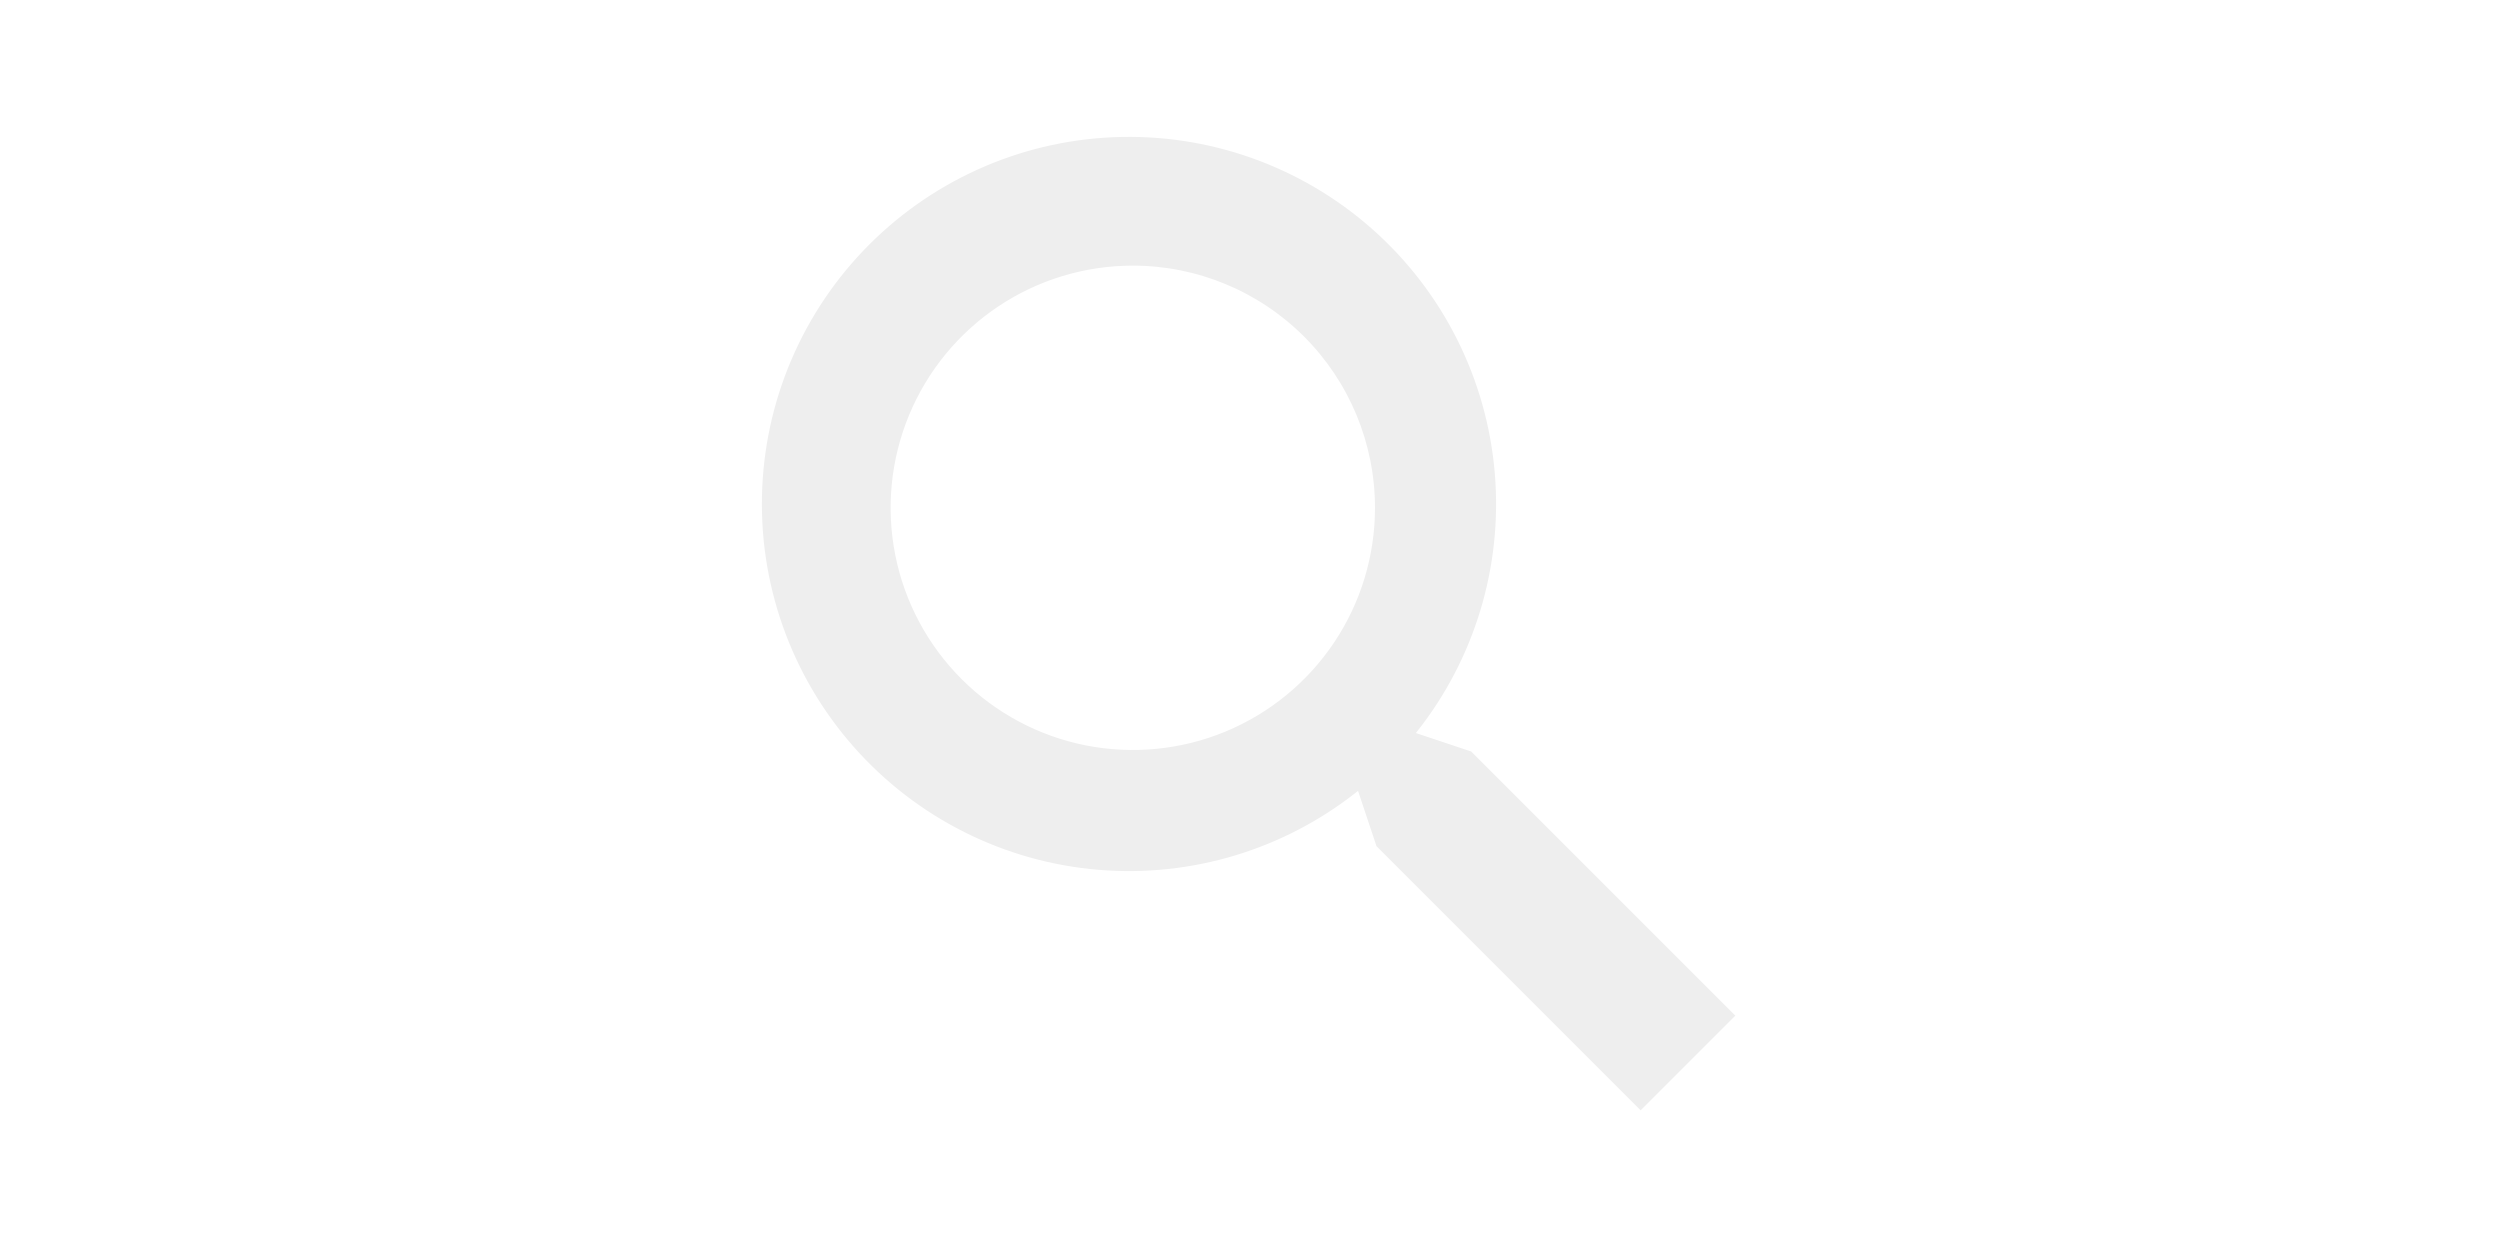
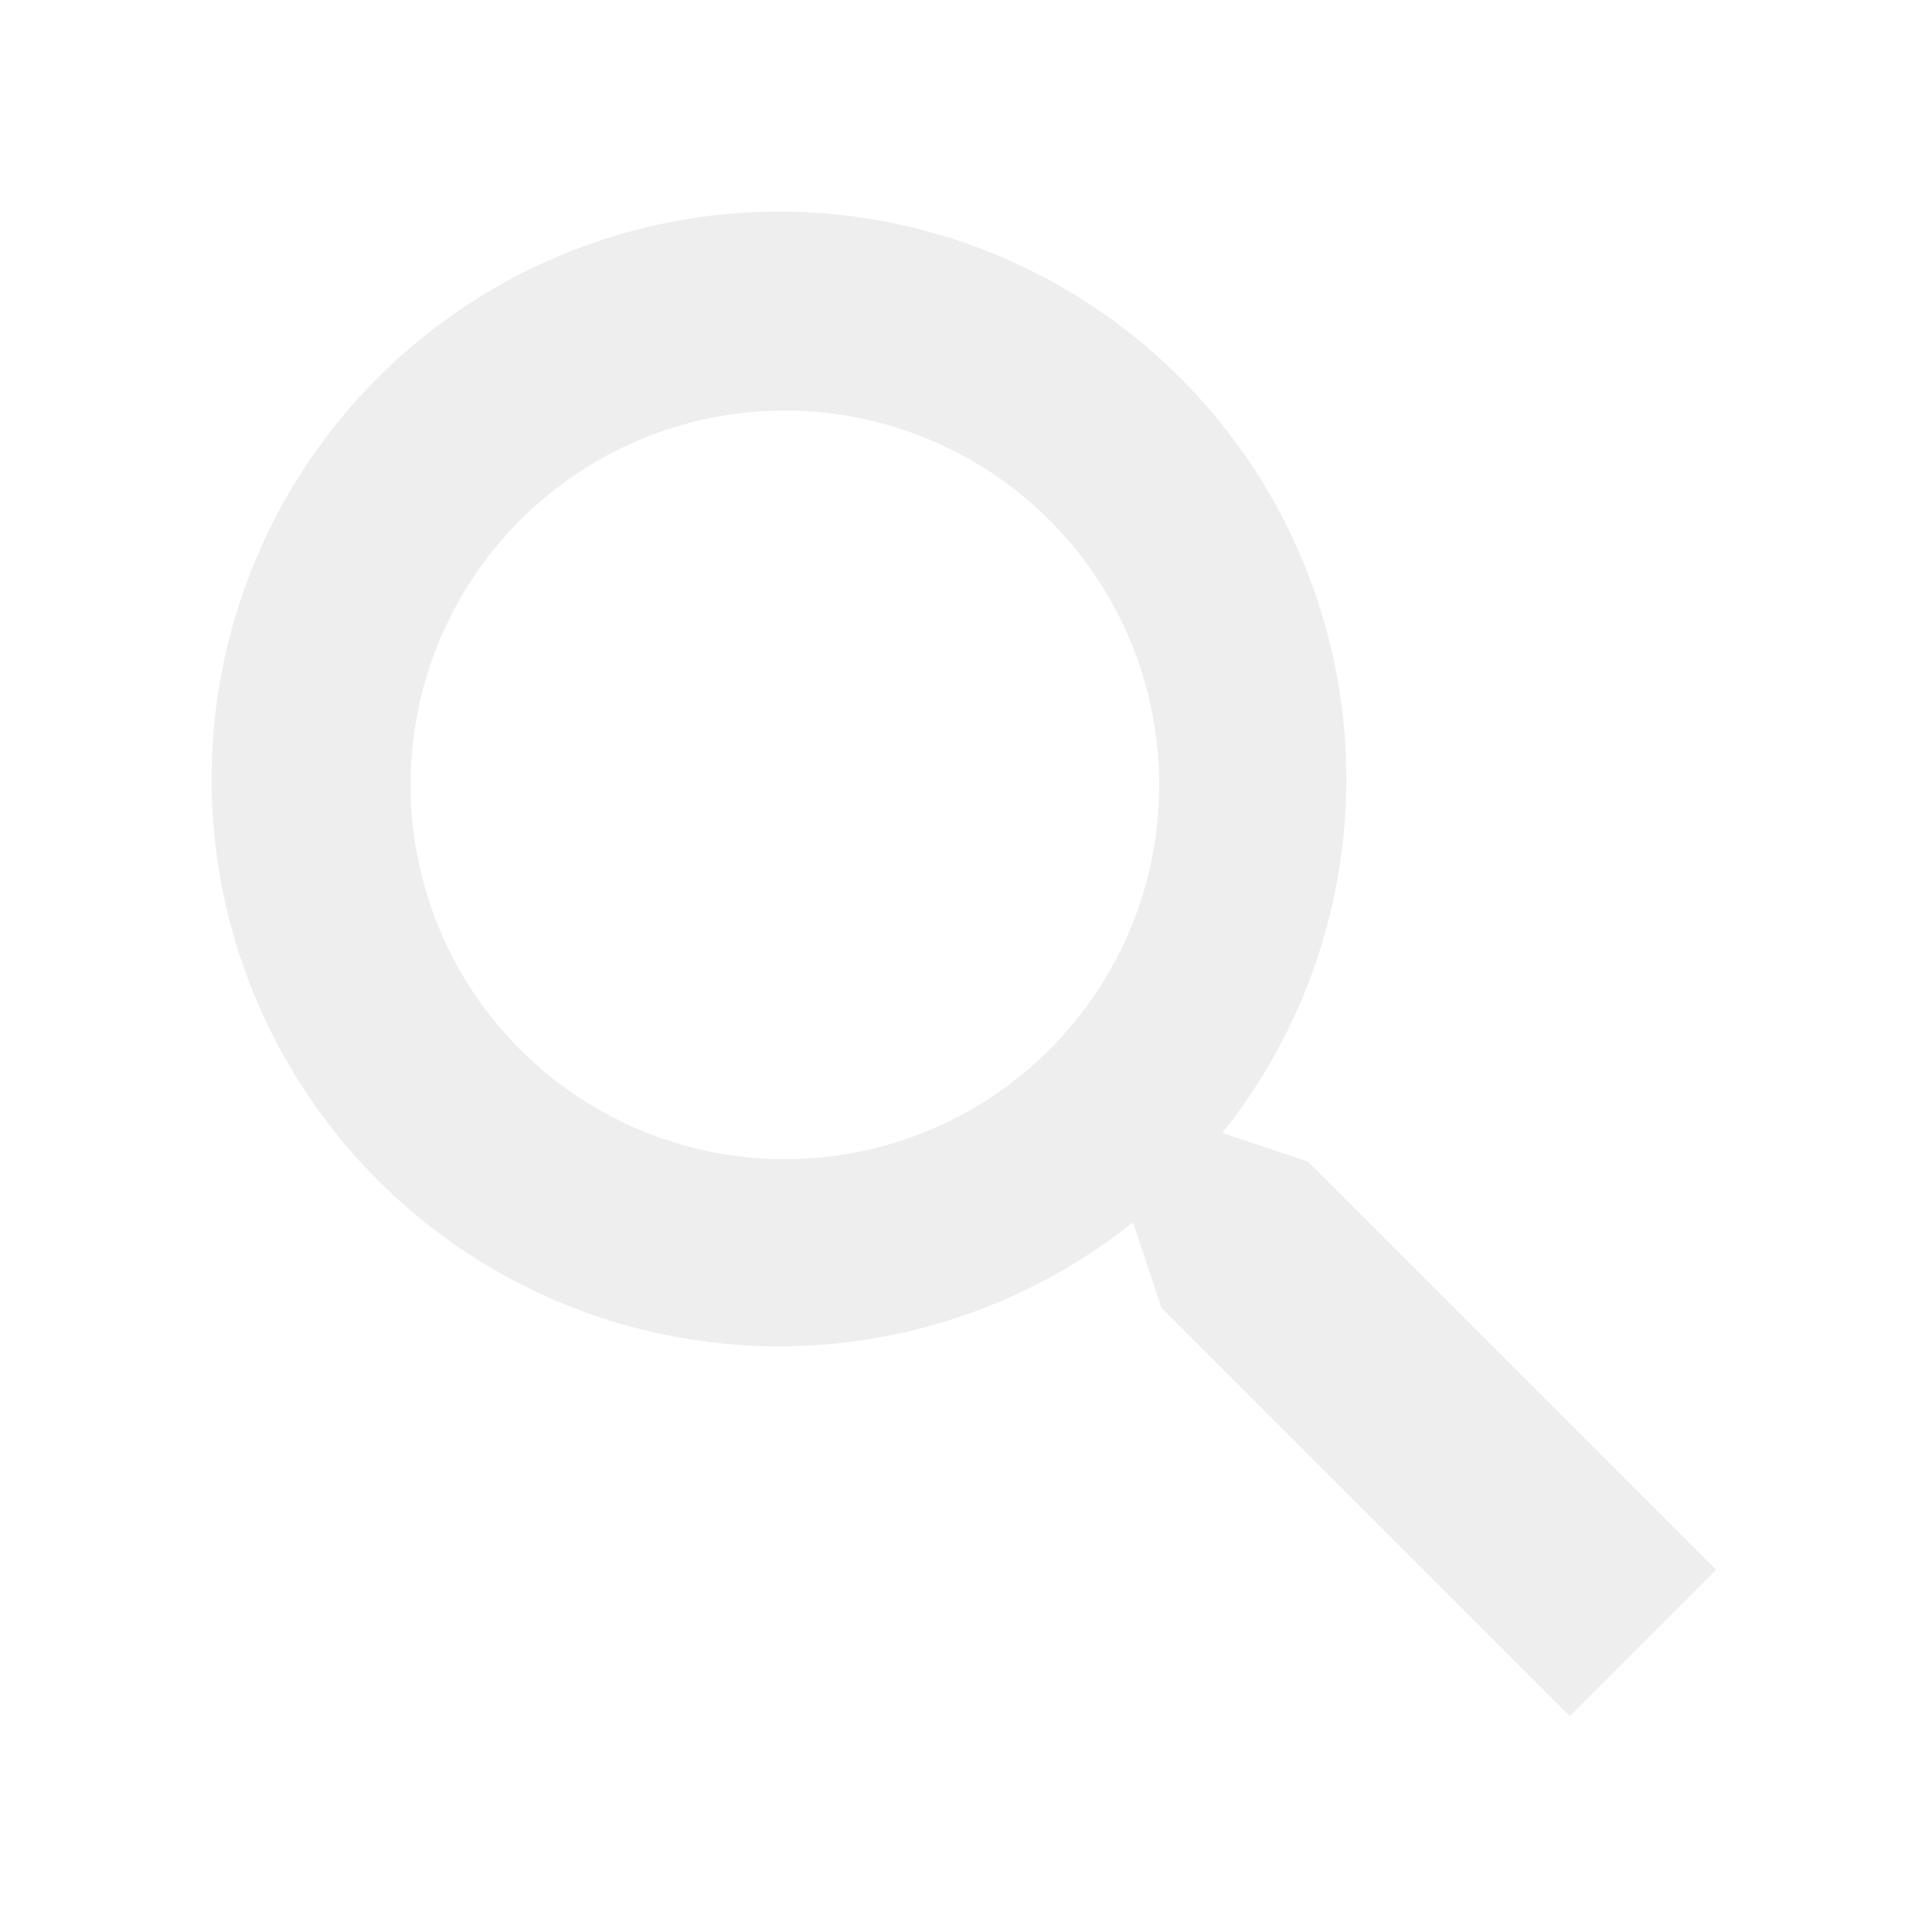
- <svg xmlns="http://www.w3.org/2000/svg" width="64" height="32" viewBox="0 0 32 32" fill="none">
+ <svg xmlns="http://www.w3.org/2000/svg" width="32" height="32" viewBox="0 0 32 32" fill="none">
  <path d="M21.606 19.394L21.581 19.369L21.547 19.358L20.081 18.869L20.019 18.807C21.514 17.006 22.271 14.703 22.134 12.363C21.995 9.977 20.937 7.737 19.182 6.114C17.427 4.49 15.112 3.609 12.722 3.656C10.332 3.702 8.053 4.673 6.363 6.363C4.673 8.053 3.702 10.332 3.656 12.722C3.609 15.112 4.49 17.427 6.114 19.182C7.737 20.937 9.977 21.995 12.363 22.134C14.703 22.271 17.006 21.514 18.807 20.019L18.869 20.081L19.358 21.547L19.369 21.581L19.394 21.606L25.894 28.106L26 28.212L26.106 28.106L28.106 26.106L28.212 26L28.106 25.894L21.606 19.394ZM9.472 7.72C10.516 7.022 11.744 6.65 13 6.65C14.684 6.65 16.299 7.319 17.49 8.51C18.681 9.701 19.35 11.316 19.35 13C19.35 14.256 18.978 15.484 18.28 16.528C17.582 17.572 16.59 18.386 15.43 18.867C14.27 19.347 12.993 19.473 11.761 19.228C10.529 18.983 9.398 18.378 8.51 17.49C7.622 16.602 7.017 15.471 6.772 14.239C6.527 13.007 6.653 11.73 7.133 10.57C7.614 9.41 8.428 8.418 9.472 7.72Z" fill="#EEEEEE" stroke="#EEEEEE" stroke-width="0.3" />
</svg>
